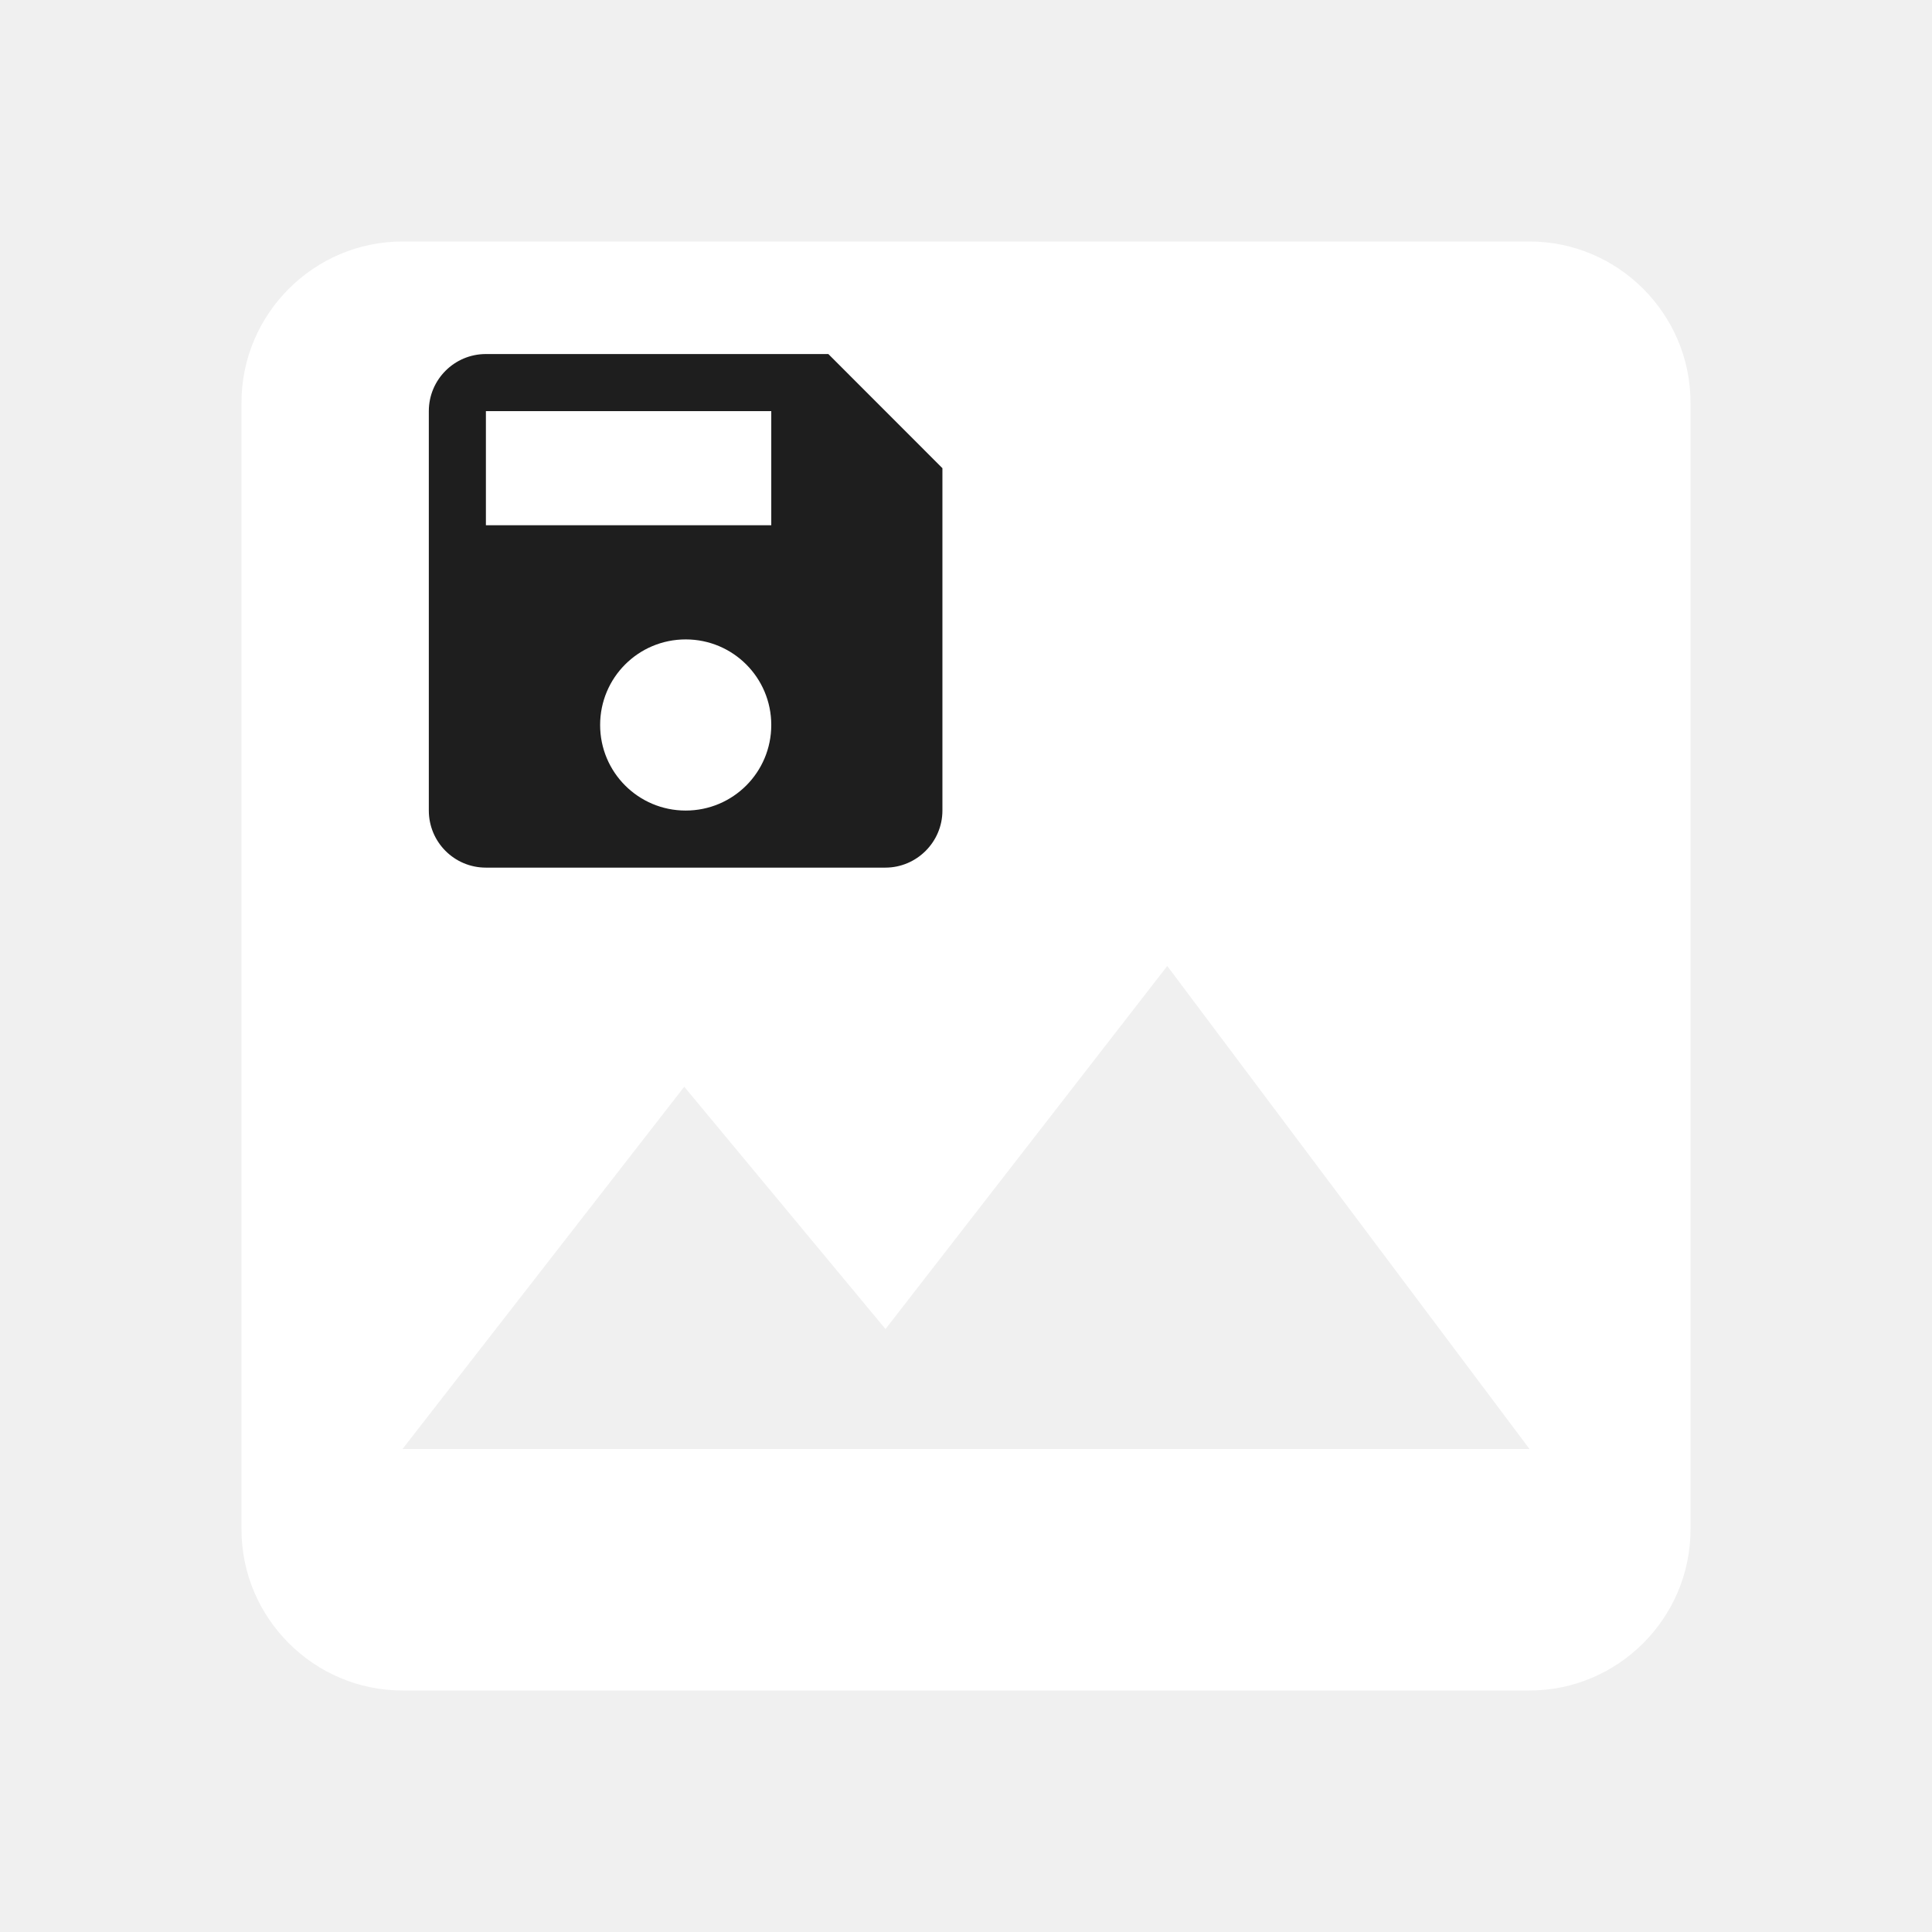
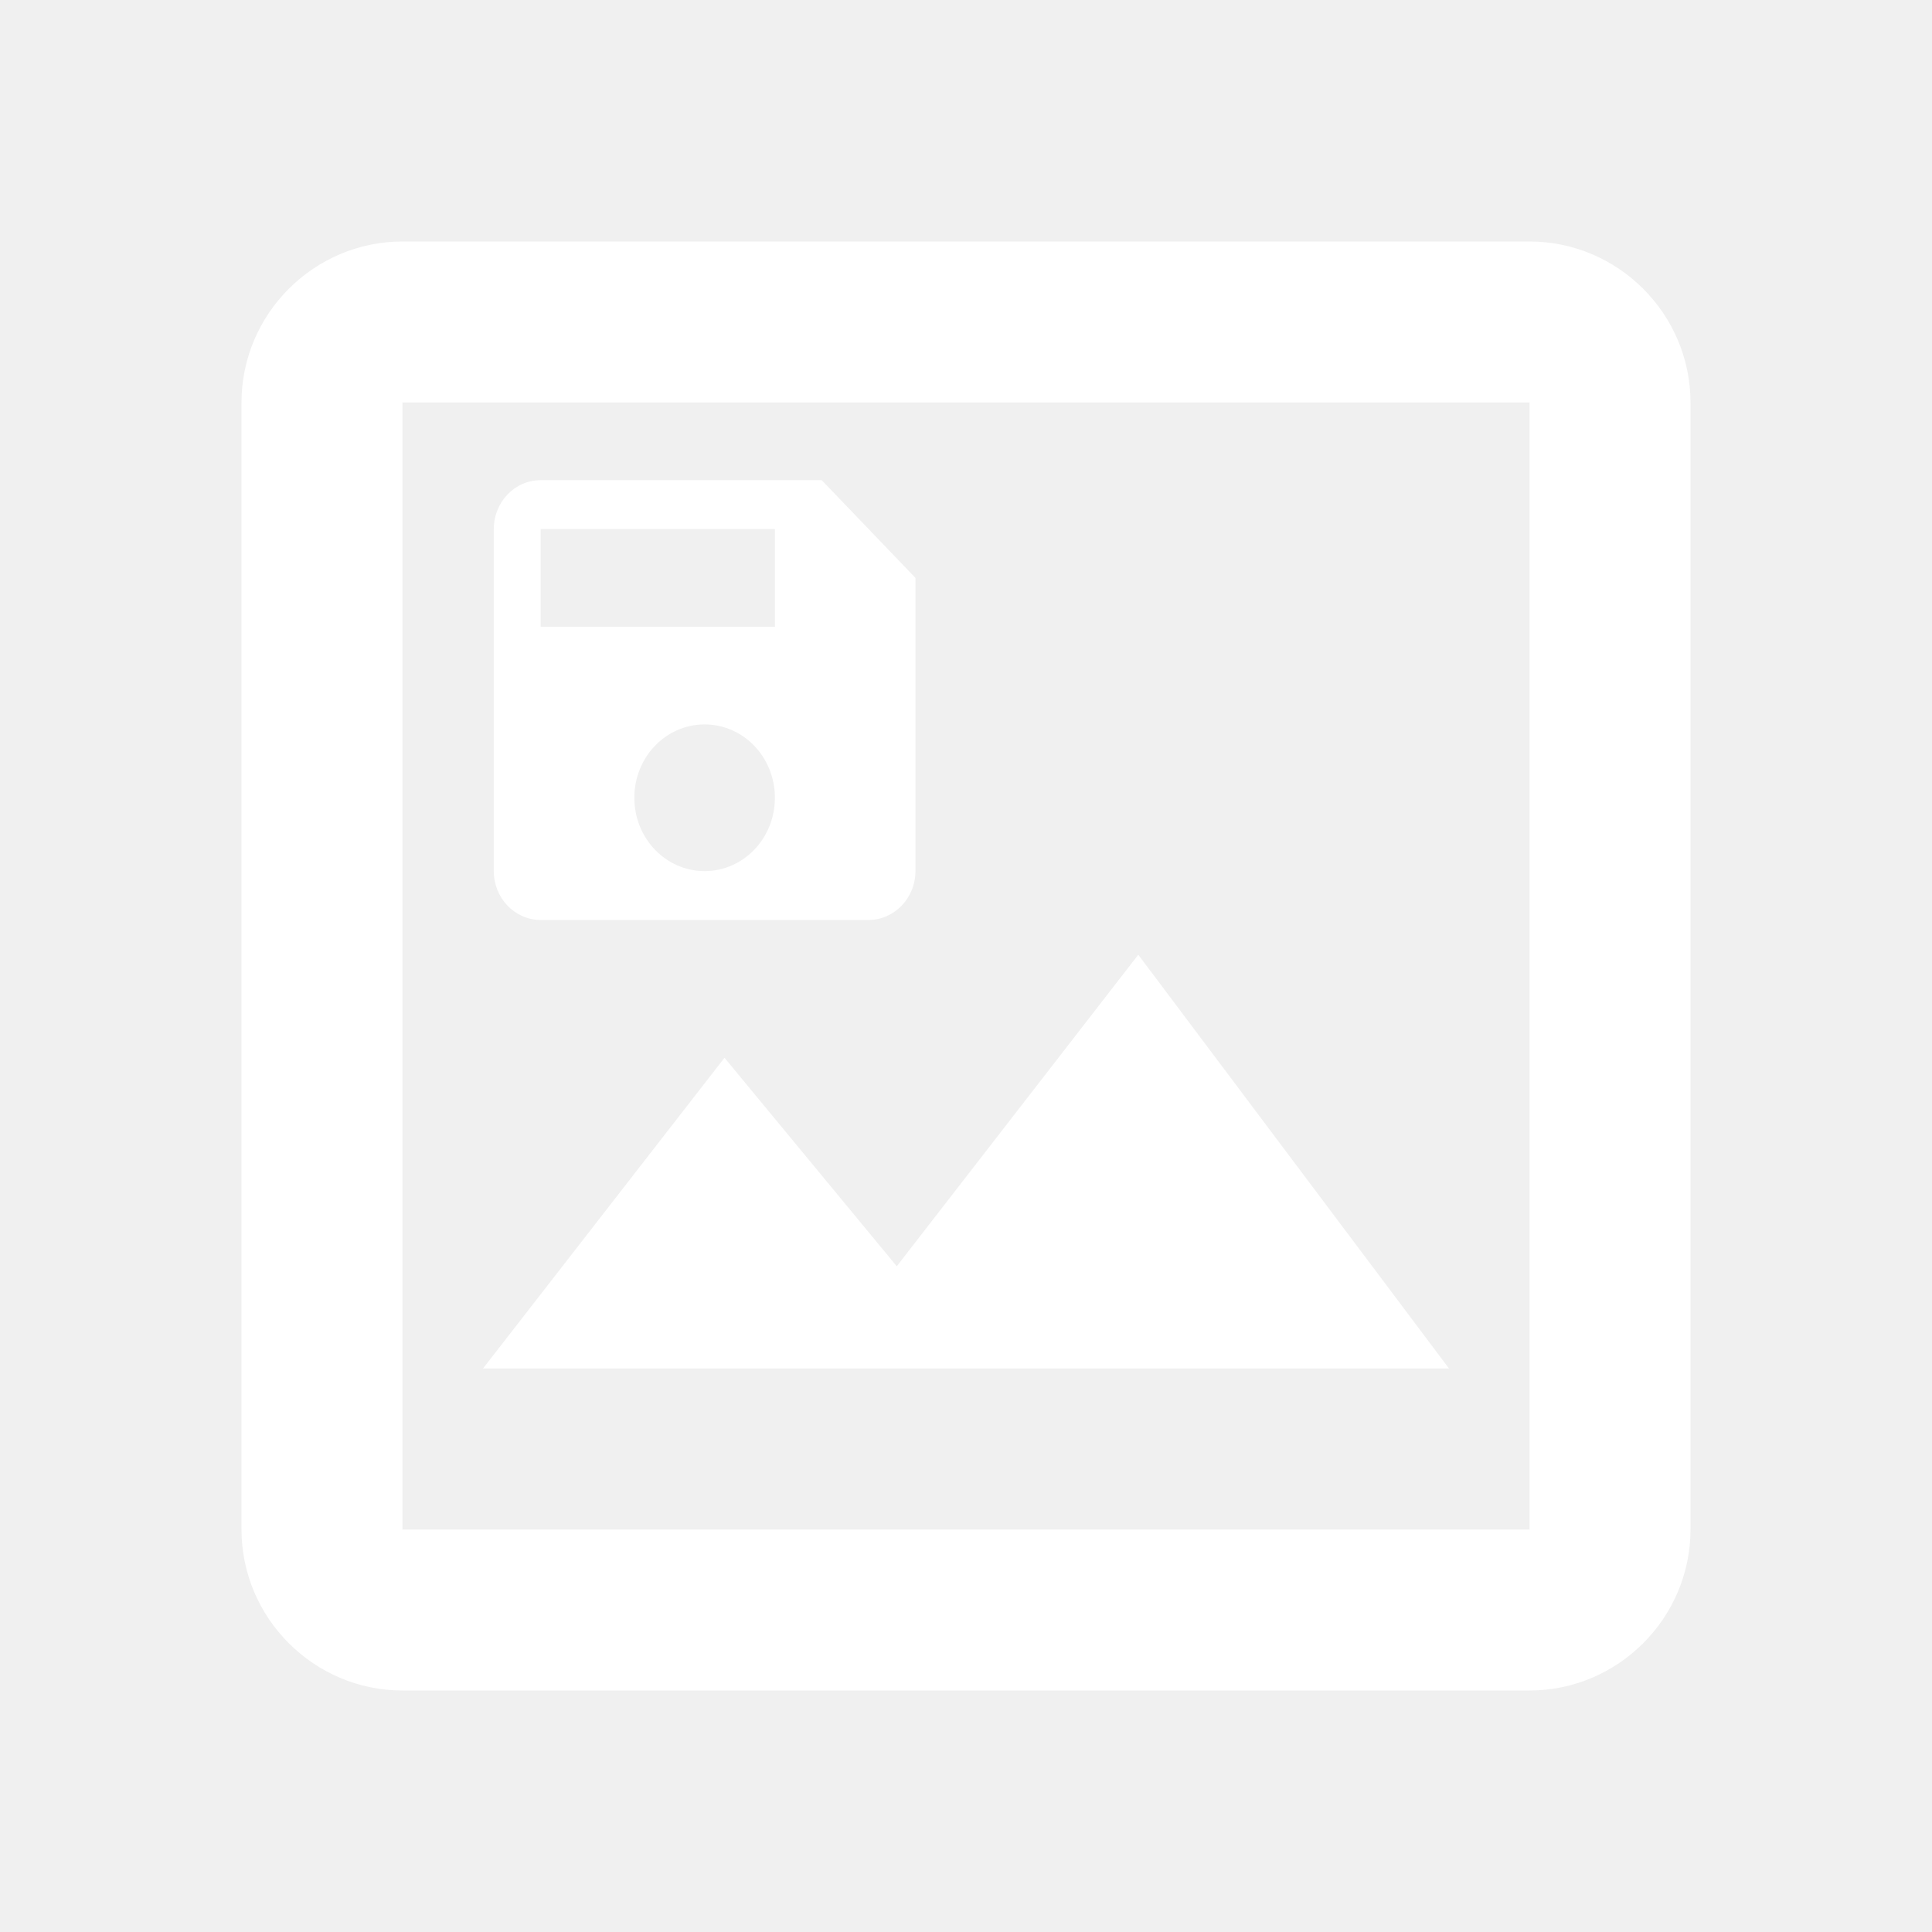
<svg xmlns="http://www.w3.org/2000/svg" viewBox="0 0 24 24" fill="white" width="36px" height="36px" version="1.1" id="svg6">
  <defs id="defs10" />
-   <path d="M0 0h24v24H0z" fill="none" id="path2" />
-   <path d="M21 19V5c0-1.1-.9-2-2-2H5c-1.1 0-2 .9-2 2v14c0 1.1.9 2 2 2h14c1.1 0 2-.9 2-2zM8.5 13.5l2.5 3.01L14.5 12l4.5 6H5l3.5-4.5z" id="path4" />
-   <path d="M 10.29,4.398 H 6.036 c -0.393,0 -0.709,0.319 -0.709,0.709 V 10.069 c 0,0.39 0.315,0.709 0.709,0.709 h 4.962 c 0.39,0 0.709,-0.319 0.709,-0.709 V 5.816 Z M 8.518,10.069 c -0.588,0 -1.063,-0.475 -1.063,-1.063 0,-0.588 0.475,-1.063 1.063,-1.063 0.588,0 1.063,0.475 1.063,1.063 0,0.588 -0.475,1.063 -1.063,1.063 z M 9.581,6.525 H 6.036 v -1.418 h 3.545 z" id="path4-0" style="fill:#1e1e1e;fill-opacity:1;fill-rule:evenodd;stroke-width:0.354" />
+   <path d="M0 0h24v24H0V0z" fill="none" id="path2" />
+   <path d="M19 5v14H5V5h14m0-2H5c-1.1 0-2 .9-2 2v14c0 1.1.9 2 2 2h14c1.1 0 2-.9 2-2V5c0-1.1-.9-2-2-2zm-4.86 8.86l-3 3.87L9 13.14 6 17h12l-3.86-5.14z" id="path4" />
+   <path d="M 10.208,5.965 H 6.716 c -0.323,0 -0.582,0.273 -0.582,0.607 v 4.249 c 0,0.334 0.259,0.607 0.582,0.607 h 4.074 c 0.32,0 0.582,-0.273 0.582,-0.607 V 7.179 Z M 8.753,10.821 c -0.483,0 -0.873,-0.407 -0.873,-0.911 0,-0.504 0.39,-0.911 0.873,-0.911 0.483,0 0.873,0.407 0.873,0.911 0,0.504 -0.39,0.911 -0.873,0.911 z M 9.626,7.786 H 6.716 V 6.572 h 2.91 z" id="path4-7" style="stroke-width:0.297" />
</svg>
